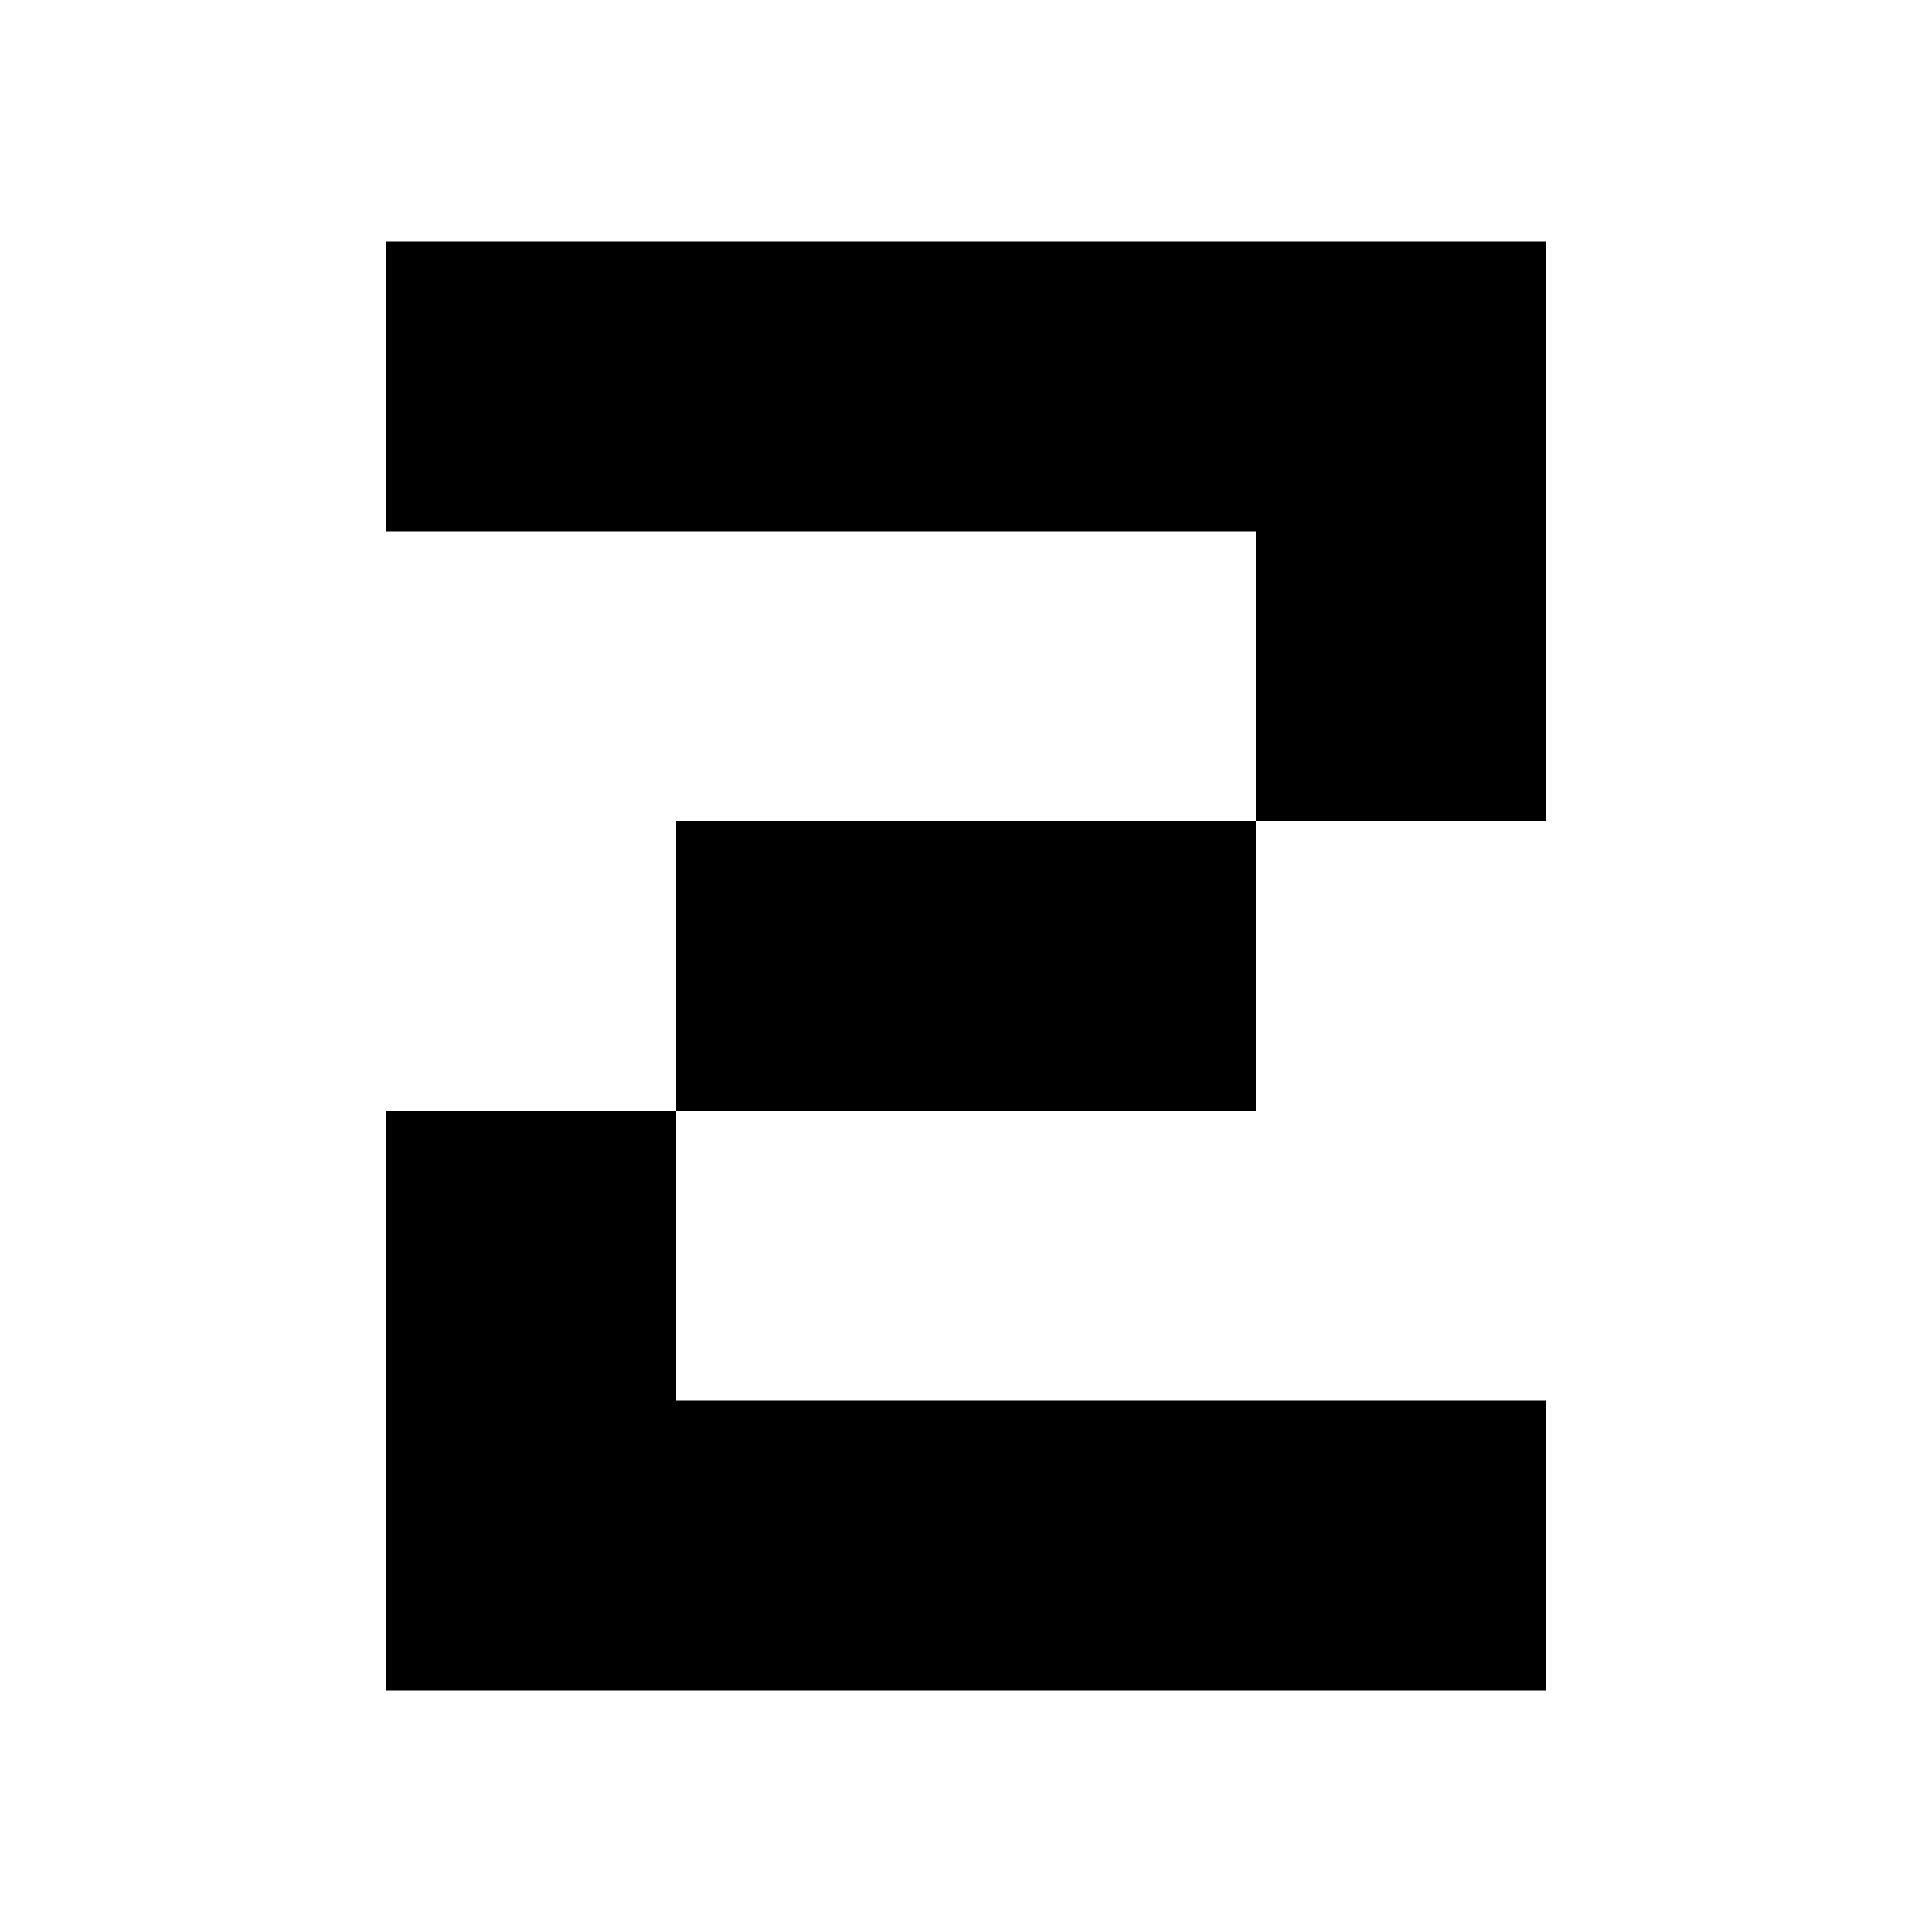
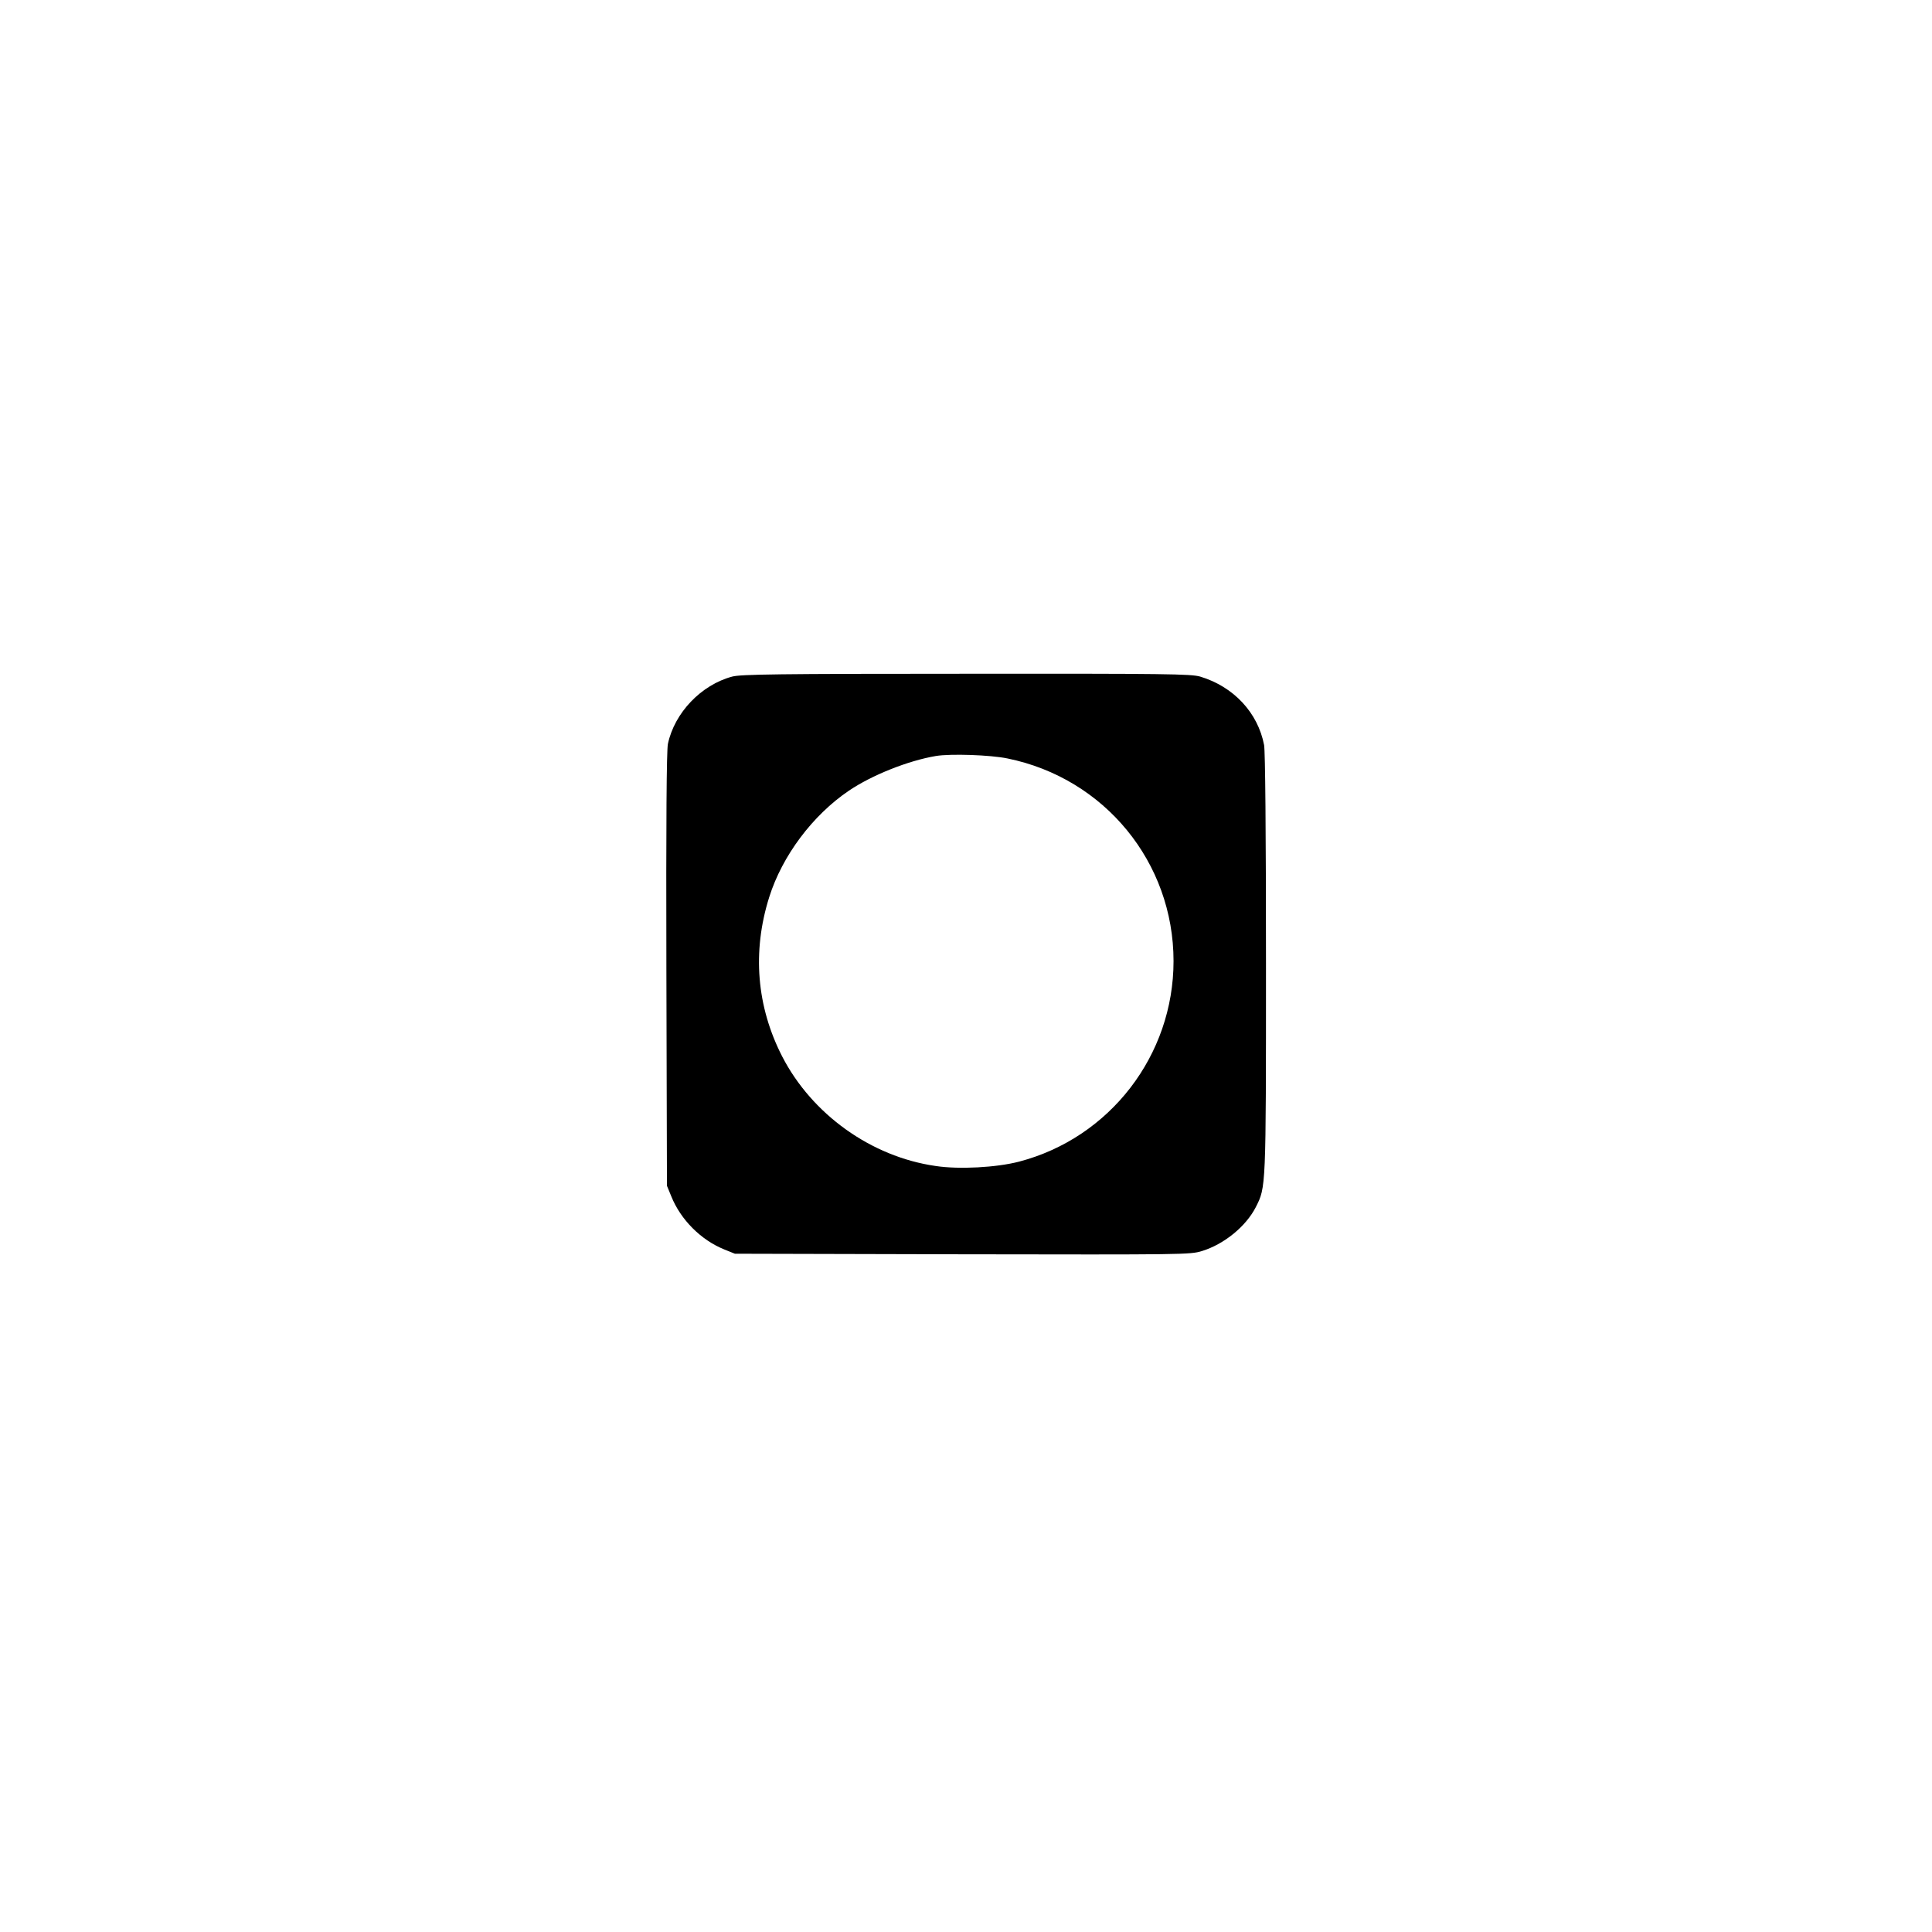
- <svg xmlns="http://www.w3.org/2000/svg" width="24" height="24" viewBox="0 0 24 24" fill="none">
-   <path d="M8.4 17.4H19.2V21H4.8V13.8H8.4V17.4ZM15.6 10.2V13.8H8.4V10.2H15.6ZM19.2 10.2H15.6V6.6H4.8V3H19.2V10.2Z" fill="currentColor" />
+ <svg xmlns="http://www.w3.org/2000/svg" version="1.0" width="1024pt" height="1024pt" viewBox="0 0 1024 1024" preserveAspectRatio="xMidYMid meet">
+   <g transform="translate(0,1024) scale(0.1,-0.1)" fill="#000000" stroke="none">
+     <path d="M3881 6654 c-165 -44 -306 -192 -341 -357 -7 -36 -10 -403 -8 -1197 l3 -1145 23 -56 c50 -124 157 -231 280 -281 l57 -23 1205 -3 c1176 -2 1207 -2 1270 17 118 36 234 131 286 233 54 107 54 93 54 1289 0 711 -4 1125 -10 1160 -33 172 -162 310 -339 363 -49 14 -178 16 -1240 15 -1003 0 -1194 -3 -1240 -15z m1459 -434 c515 -105 880 -551 880 -1074 0 -499 -337 -937 -819 -1063 -119 -31 -318 -42 -442 -23 -342 49 -655 274 -813 580 -136 265 -160 556 -69 845 69 219 230 434 422 564 121 82 313 159 461 184 77 13 288 6 380 -13z" />
+   </g>
</svg>
